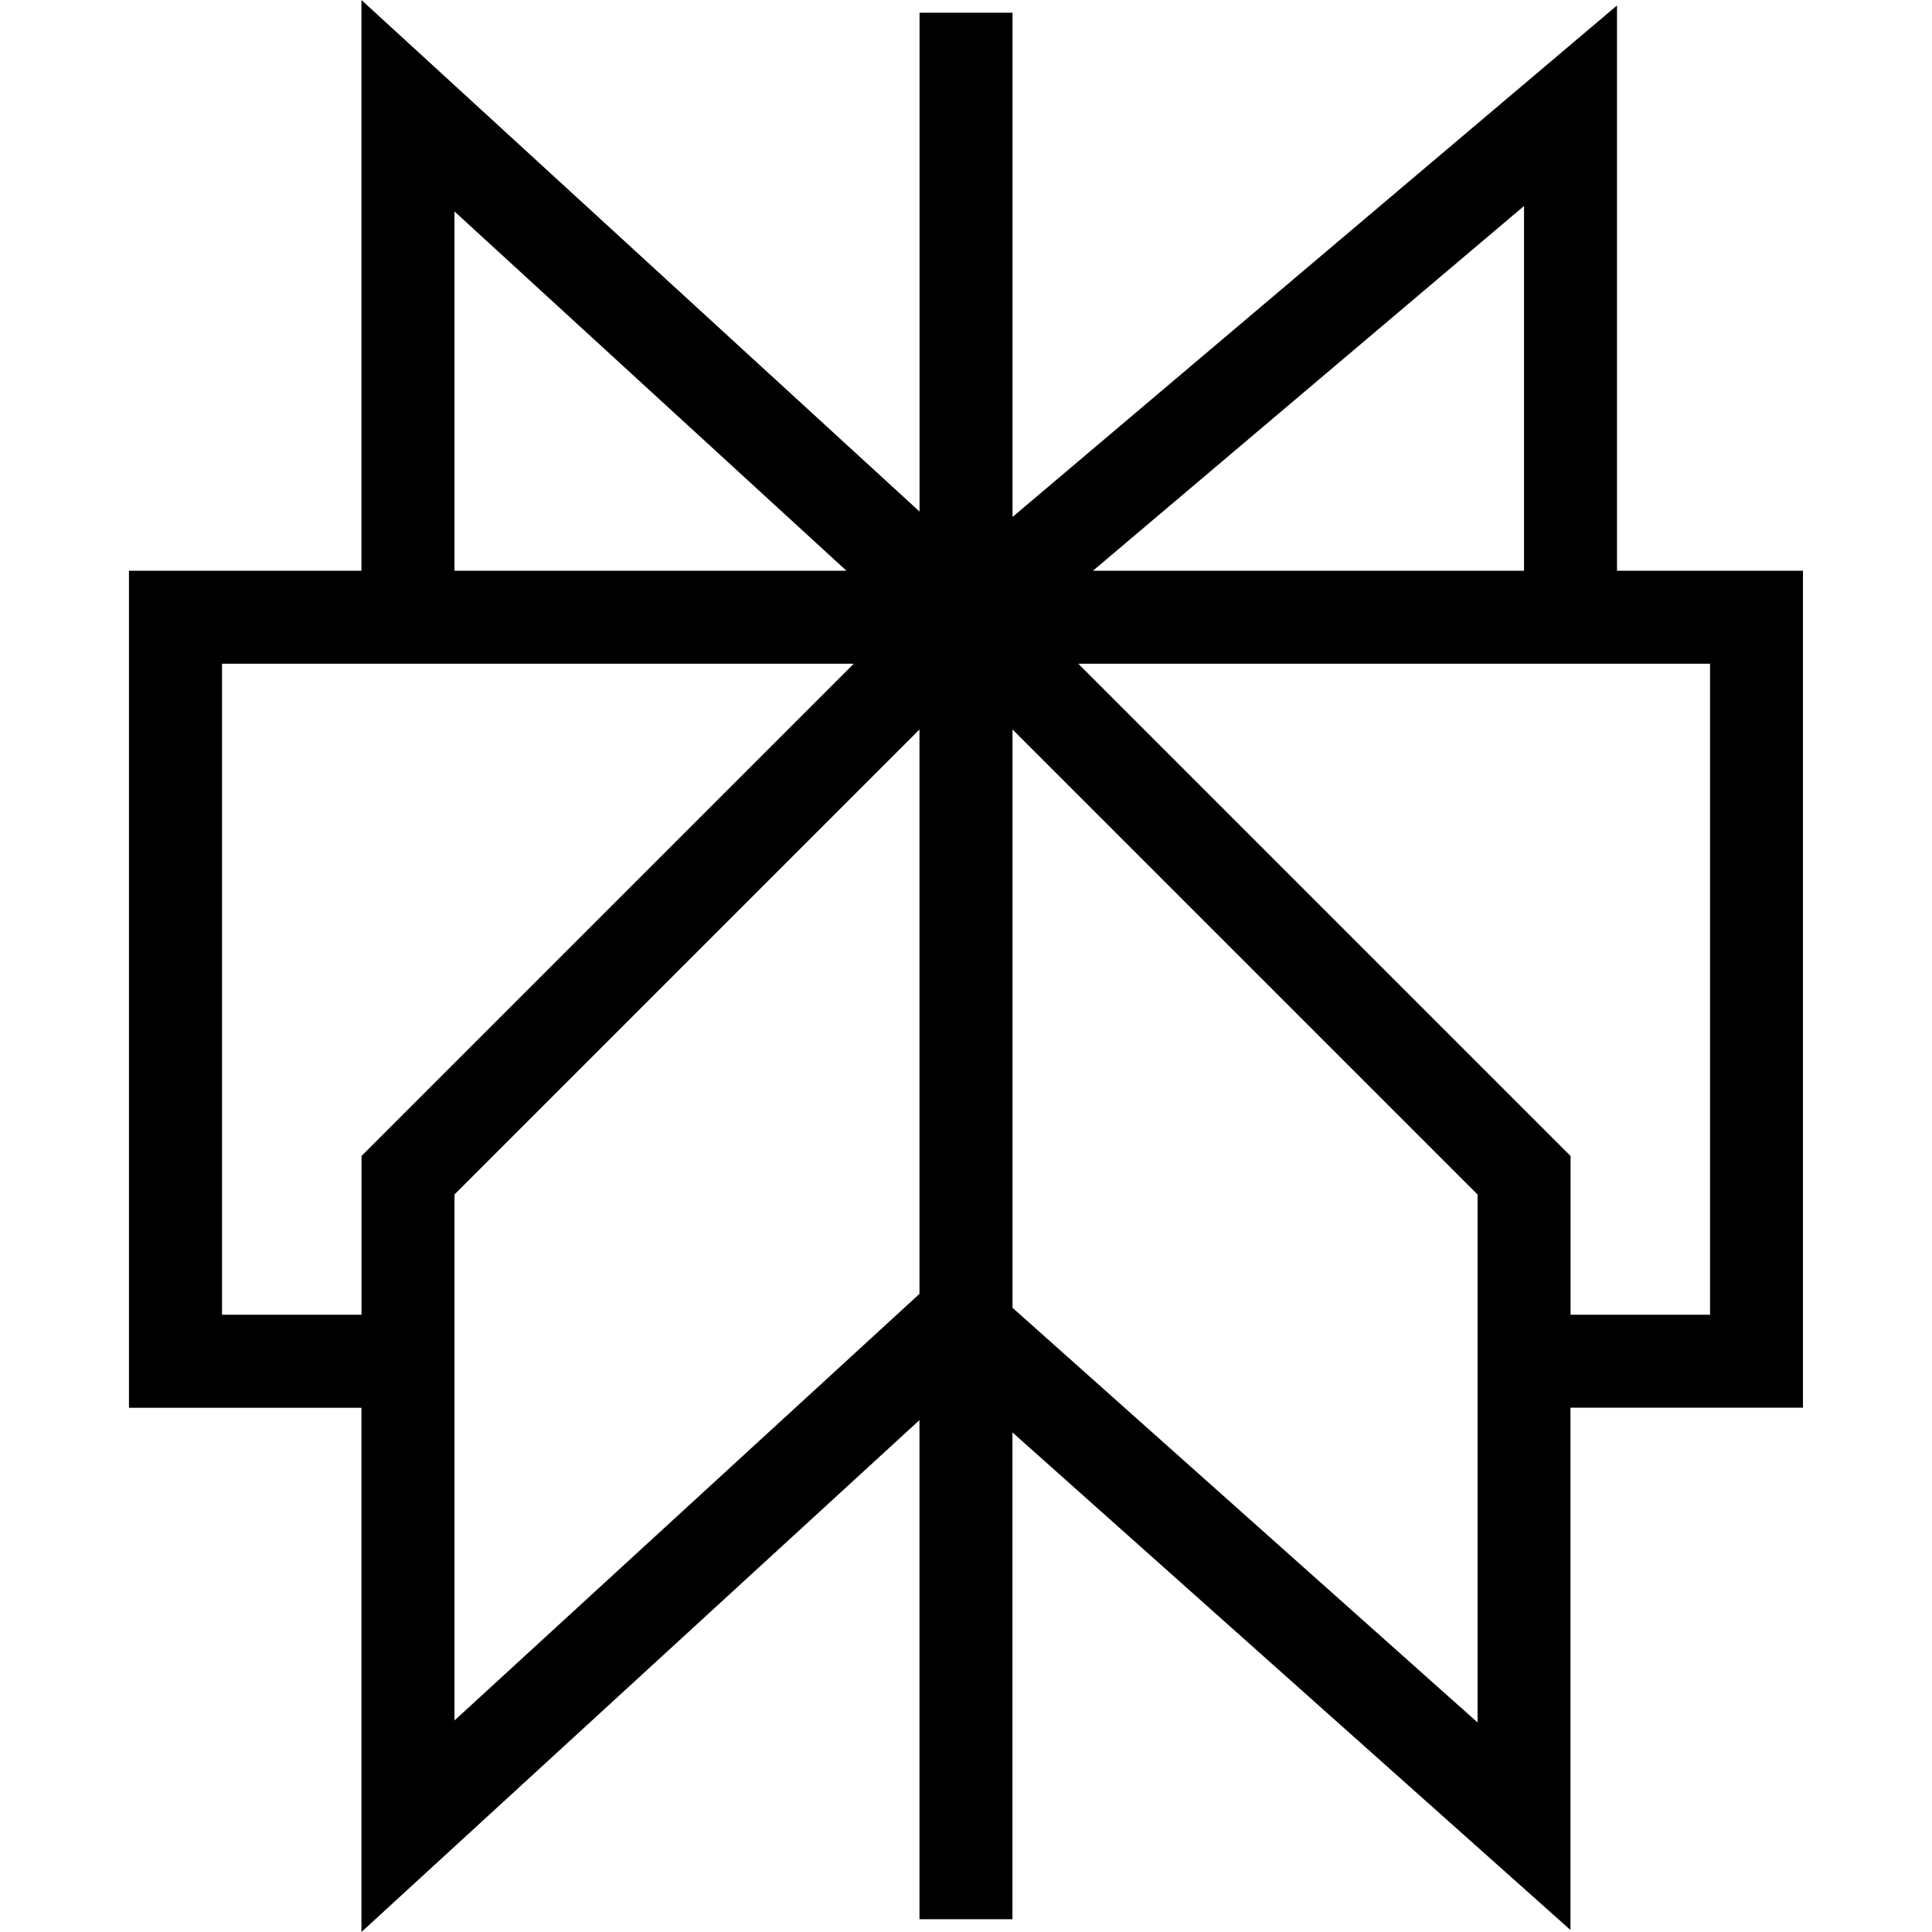
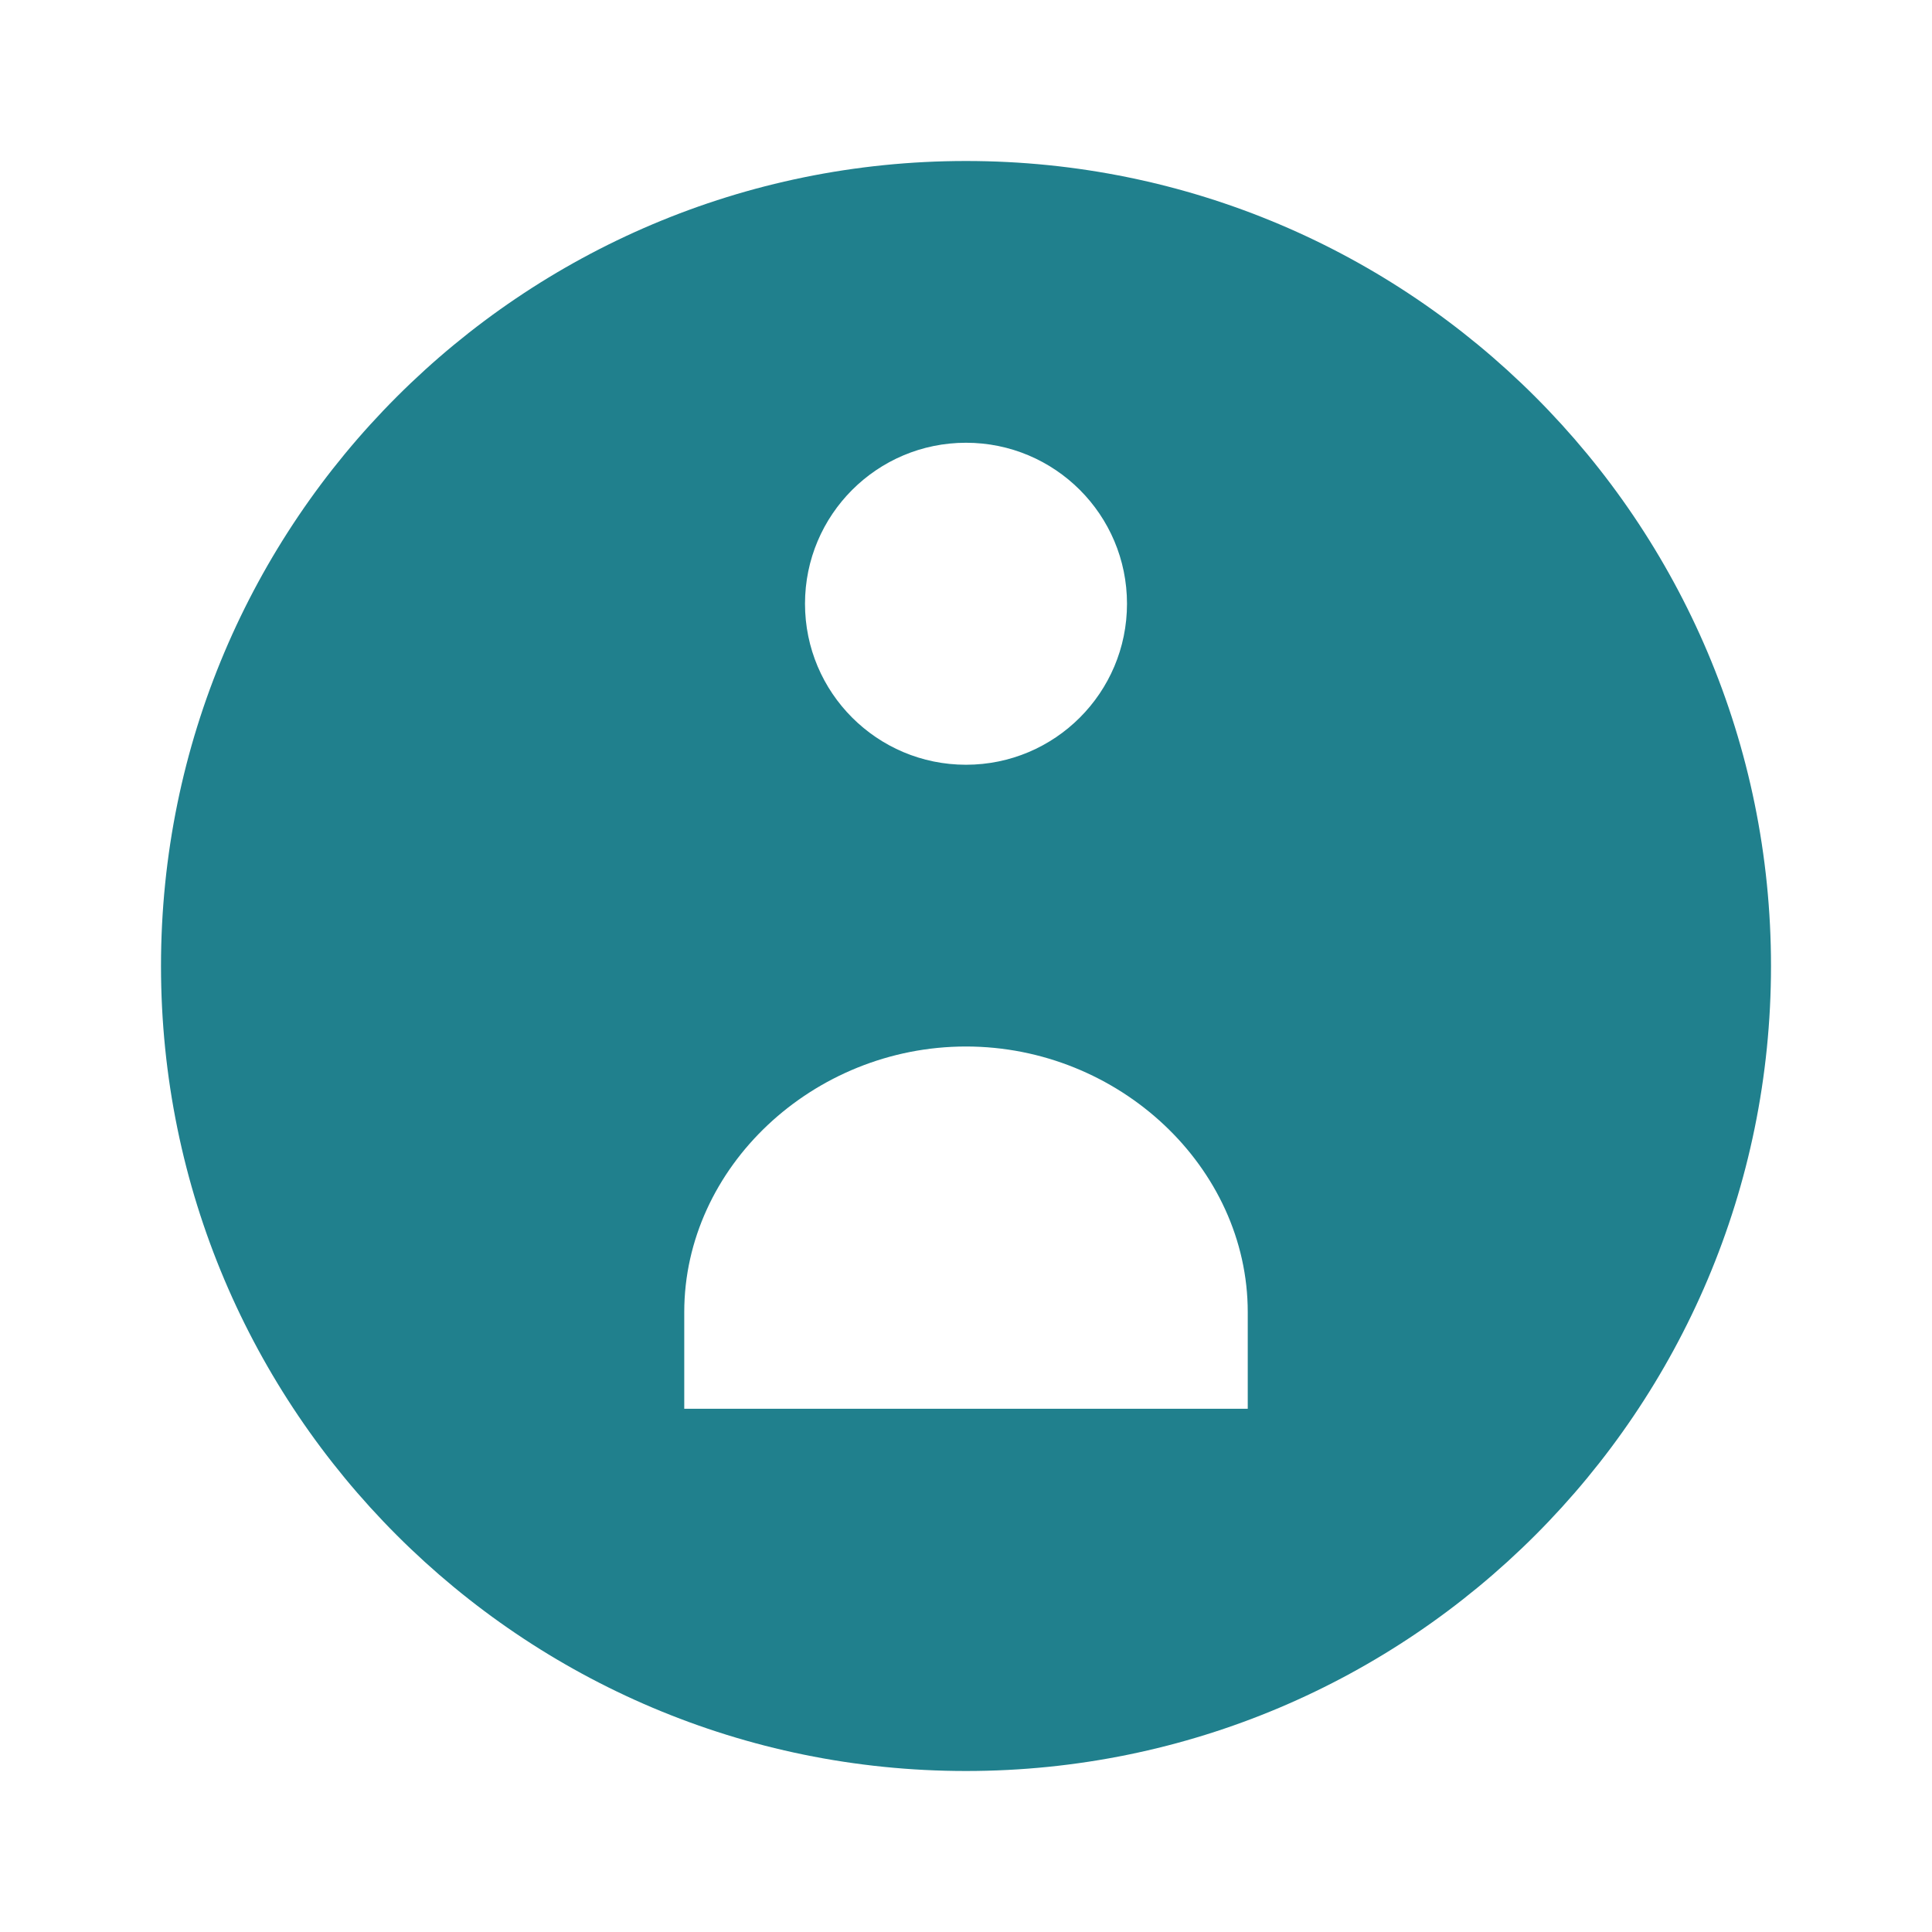
- <svg xmlns="http://www.w3.org/2000/svg" role="img" viewBox="0 0 24 24">
-   <path d="M22.398 7.09h-2.311V.068l-7.509 6.354V.158h-1.155v6.197L4.49 0v7.09H1.602v10.398h2.888V24l6.932-6.359v6.2h1.155v-6.047l6.932 6.181v-6.488h2.888V7.09zm-3.466-4.531v4.531h-5.355l5.355-4.531zm-13.286.068 4.869 4.463H5.646V2.626zM2.758 16.332V8.245h7.848l-6.115 6.115v1.972H2.758zm2.888 5.04v-3.885h0v-2.649l5.776-5.776v7.011l-5.776 5.299zm12.709.025-5.777-5.151V9.062l5.777 5.777v6.559zm2.888-5.065h-1.733v-1.972L13.395 8.245h7.848v8.087z" />
+ <svg xmlns="http://www.w3.org/2000/svg" viewBox="0 0 24 24" role="img">
+   <path fill="#20808D" d="M12 2a10 10 0 100 20 10 10 0 000-20zm0 3.5a2 2 0 110 4 2 2 0 010-4zM8.5 17.5v-1.2c0-1.8 1.6-3.3 3.5-3.3s3.5 1.5 3.5 3.3v1.2h-7z" />
</svg>
